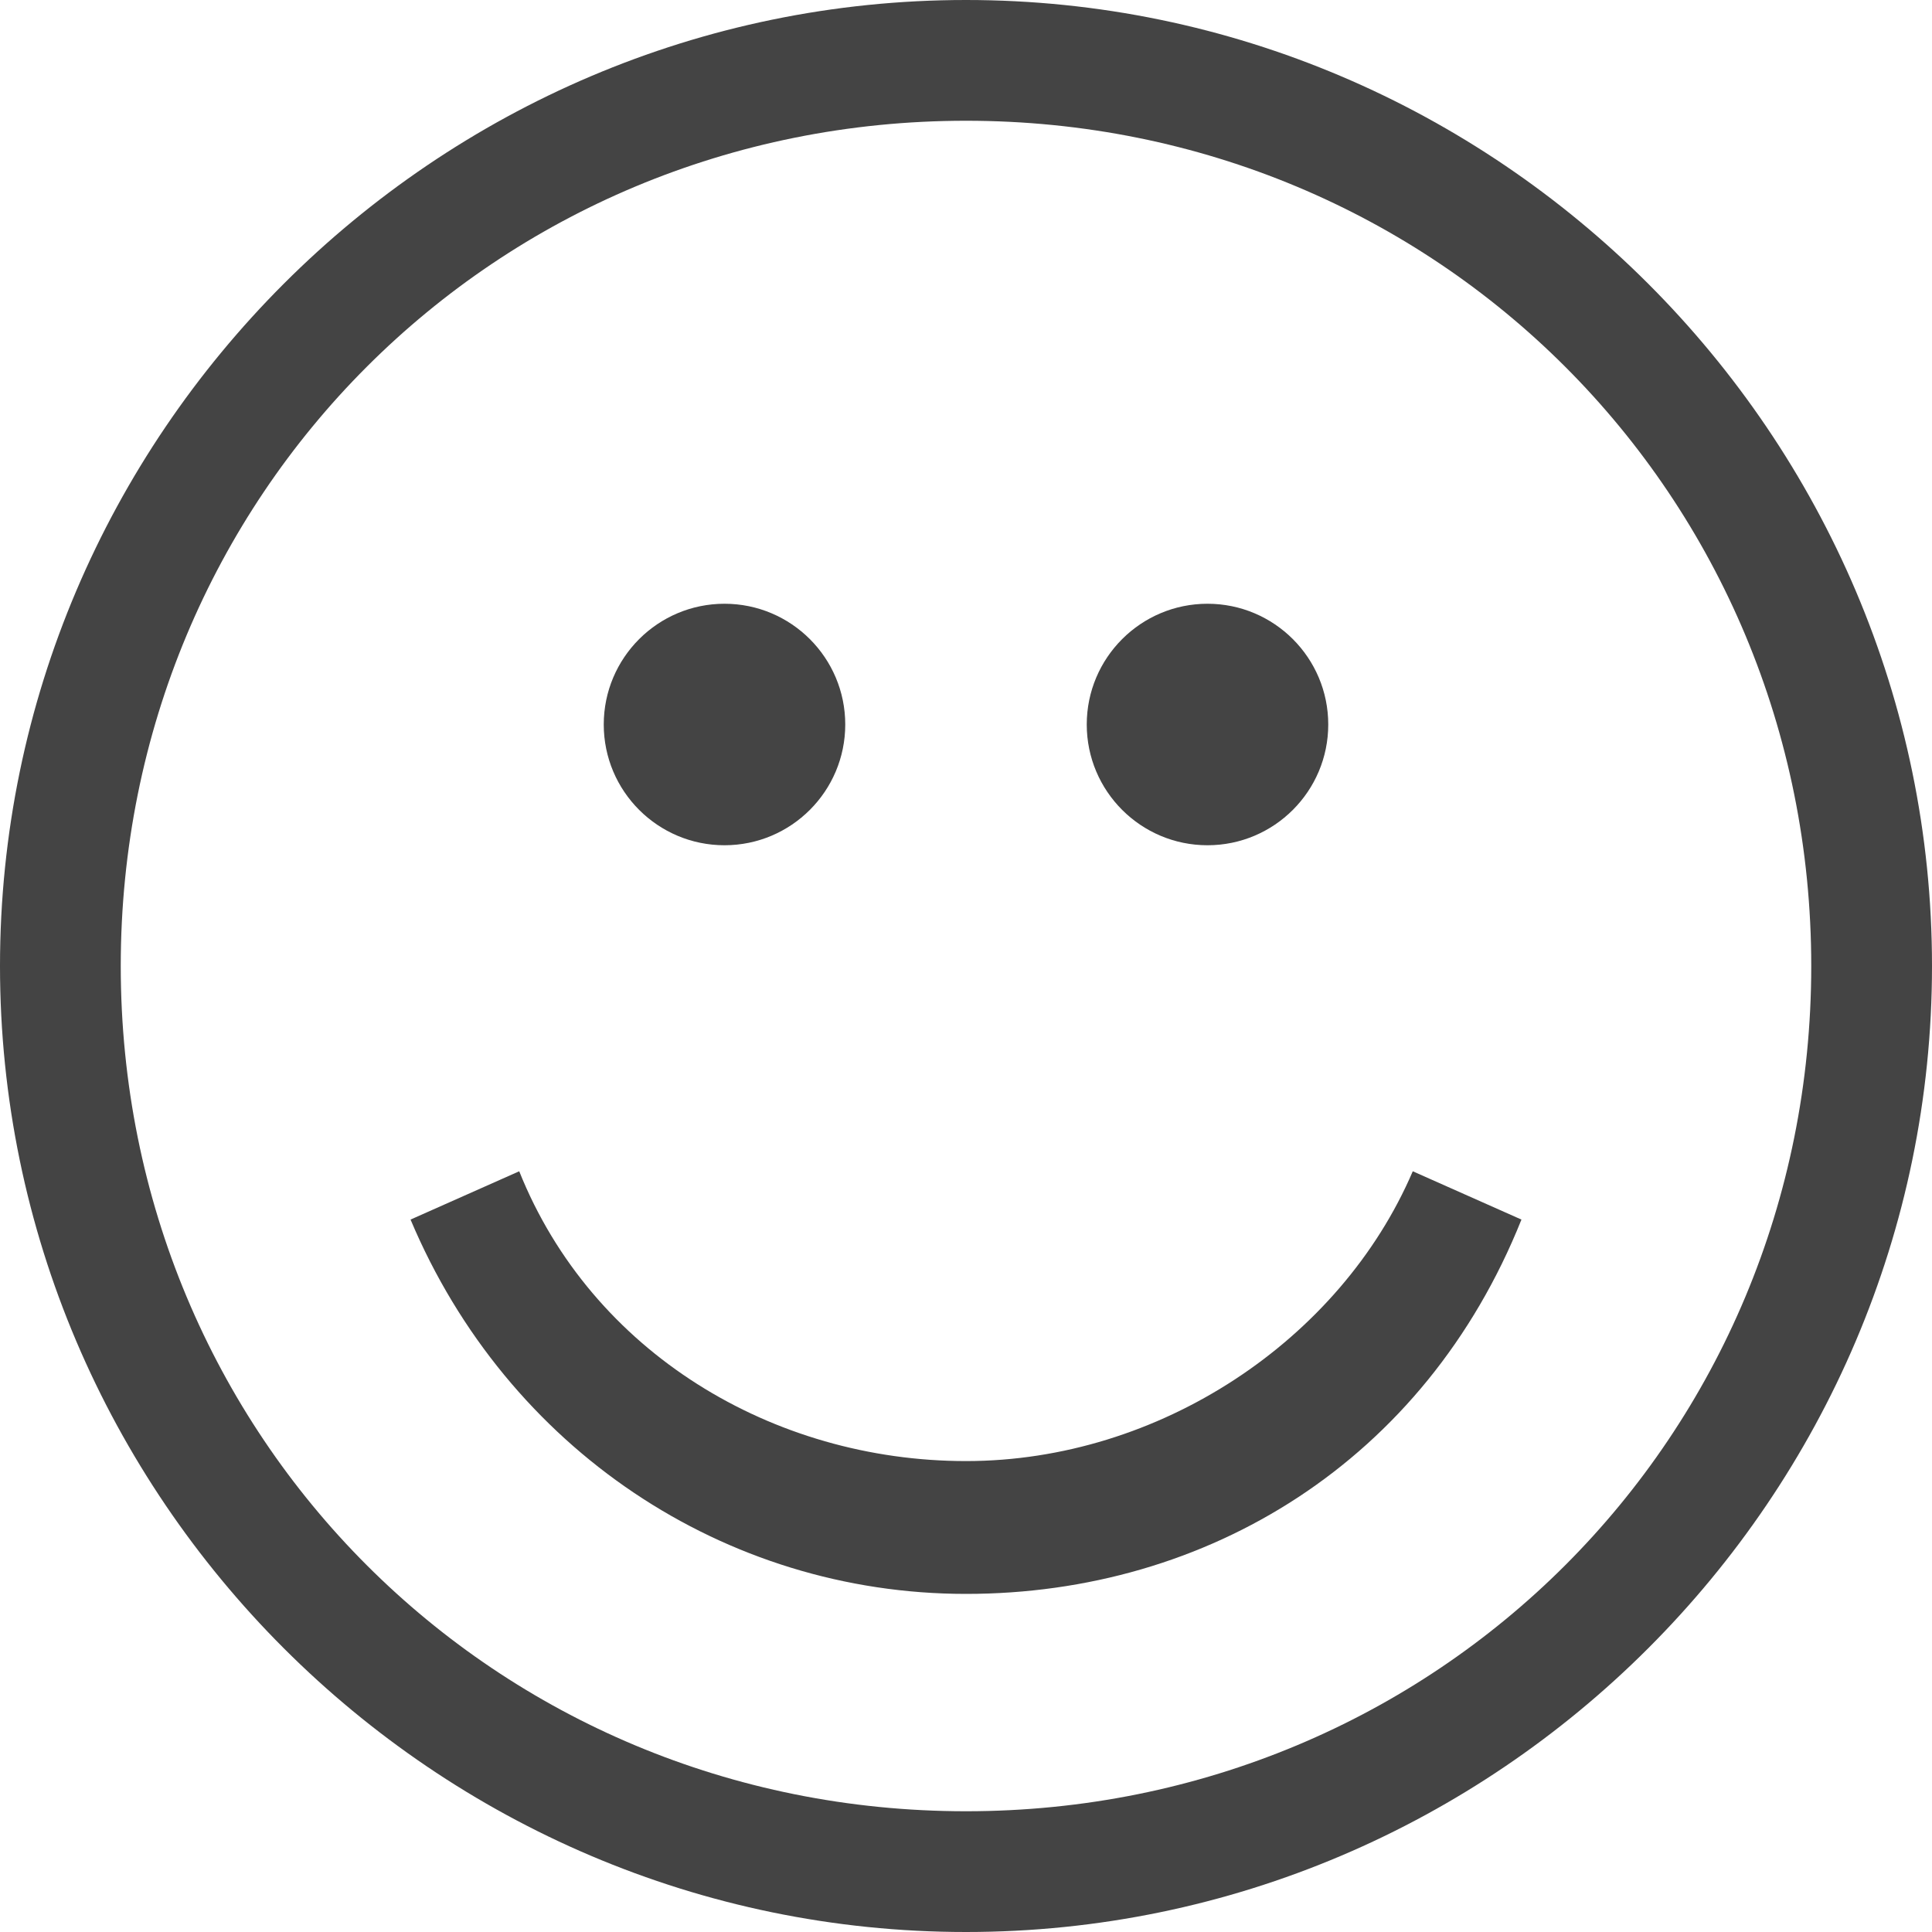
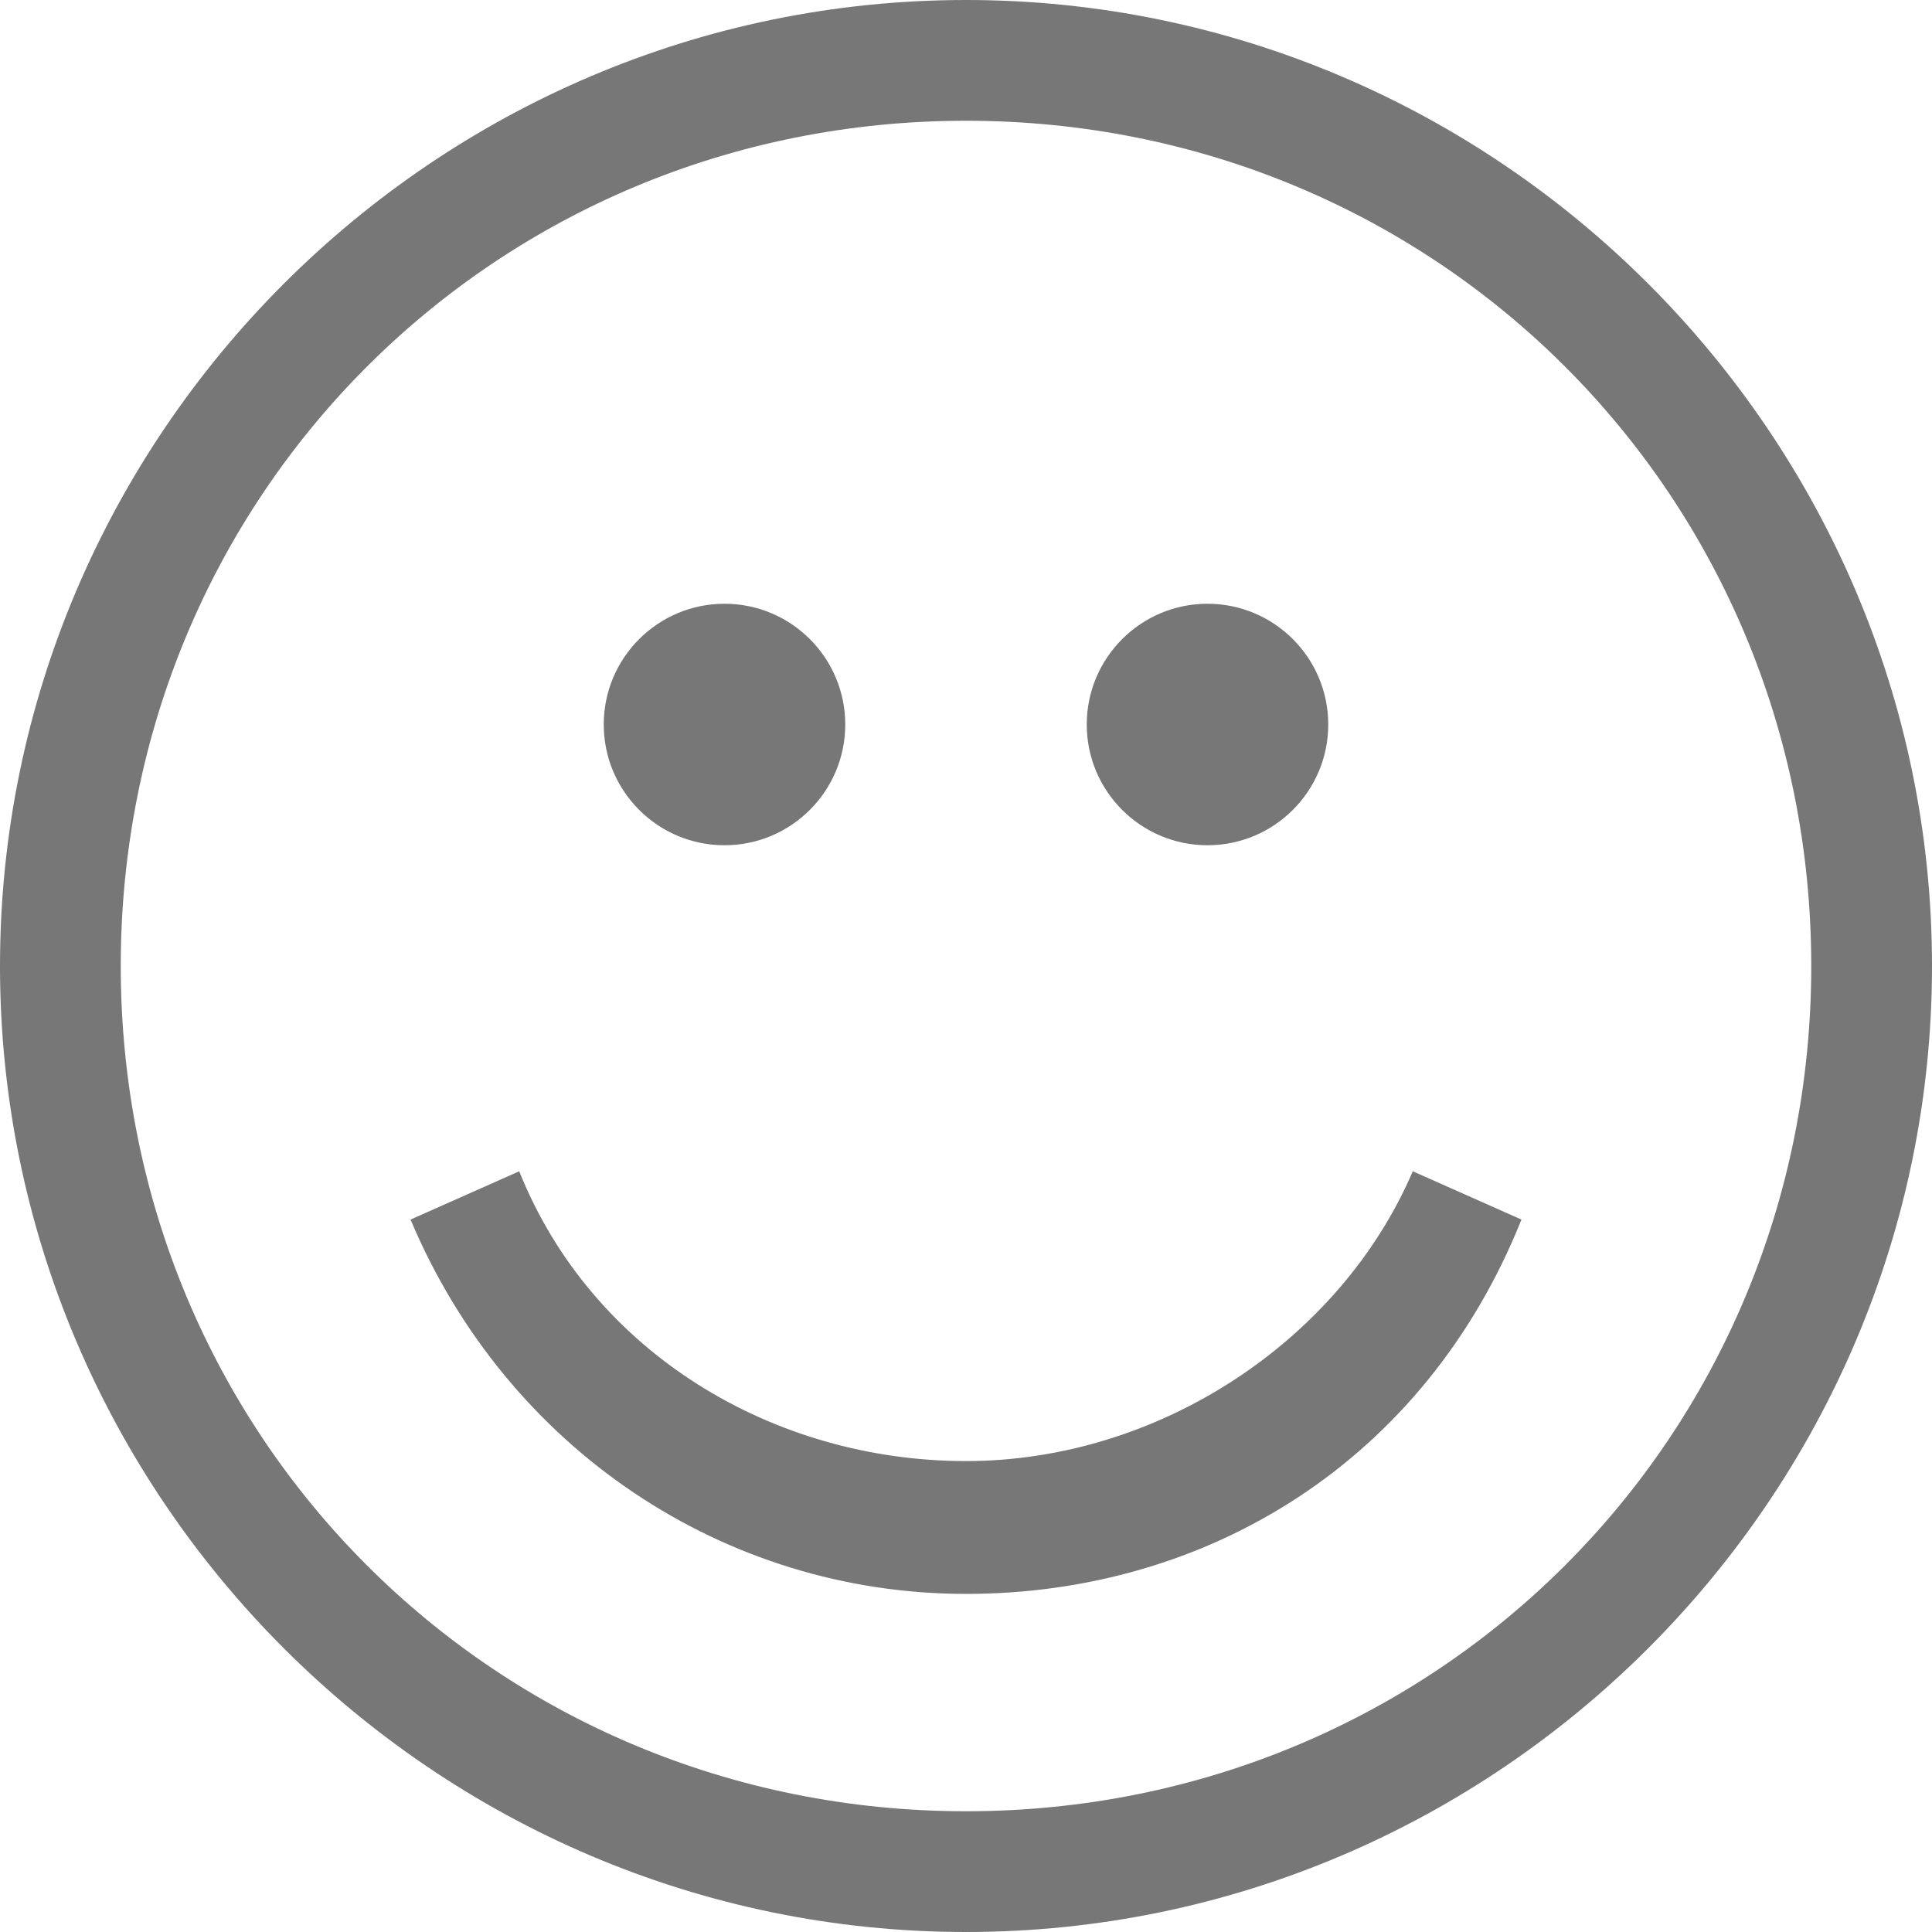
<svg xmlns="http://www.w3.org/2000/svg" version="1.1" width="16" height="16" viewBox="0 0 16 16">
-   <path fill="#444444" d="M8 1c3.9 0 7 3.1 7 7s-3.1 7-7 7-7-3.1-7-7 3.1-7 7-7zM8 0c-4.4 0-8 3.6-8 8s3.6 8 8 8 8-3.6 8-8-3.6-8-8-8v0z" />
-   <path fill="#444444" d="M8 13.2c-2 0-3.8-1.2-4.6-3.1l0.9-0.4c0.6 1.5 2.1 2.4 3.7 2.4s3.1-1 3.7-2.4l0.9 0.4c-0.8 2-2.6 3.1-4.6 3.1z" />
-   <path fill="#444444" d="M7 6c0 0.552-0.448 1-1 1s-1-0.448-1-1c0-0.552 0.448-1 1-1s1 0.448 1 1z" />
-   <path fill="#444444" d="M11 6c0 0.552-0.448 1-1 1s-1-0.448-1-1c0-0.552 0.448-1 1-1s1 0.448 1 1z" />
+   <path fill="#777" d="M8 1c3.9 0 7 3.1 7 7s-3.1 7-7 7-7-3.1-7-7 3.1-7 7-7zM8 0c-4.4 0-8 3.6-8 8s3.6 8 8 8 8-3.6 8-8-3.6-8-8-8v0z" />
+   <path fill="#777" d="M8 13.2c-2 0-3.8-1.2-4.6-3.1l0.9-0.4c0.6 1.5 2.1 2.4 3.7 2.4s3.1-1 3.7-2.4l0.9 0.4c-0.8 2-2.6 3.1-4.6 3.1z" />
+   <path fill="#777" d="M7 6c0 0.552-0.448 1-1 1s-1-0.448-1-1c0-0.552 0.448-1 1-1s1 0.448 1 1z" />
+   <path fill="#777" d="M11 6c0 0.552-0.448 1-1 1s-1-0.448-1-1c0-0.552 0.448-1 1-1s1 0.448 1 1z" />
</svg>
